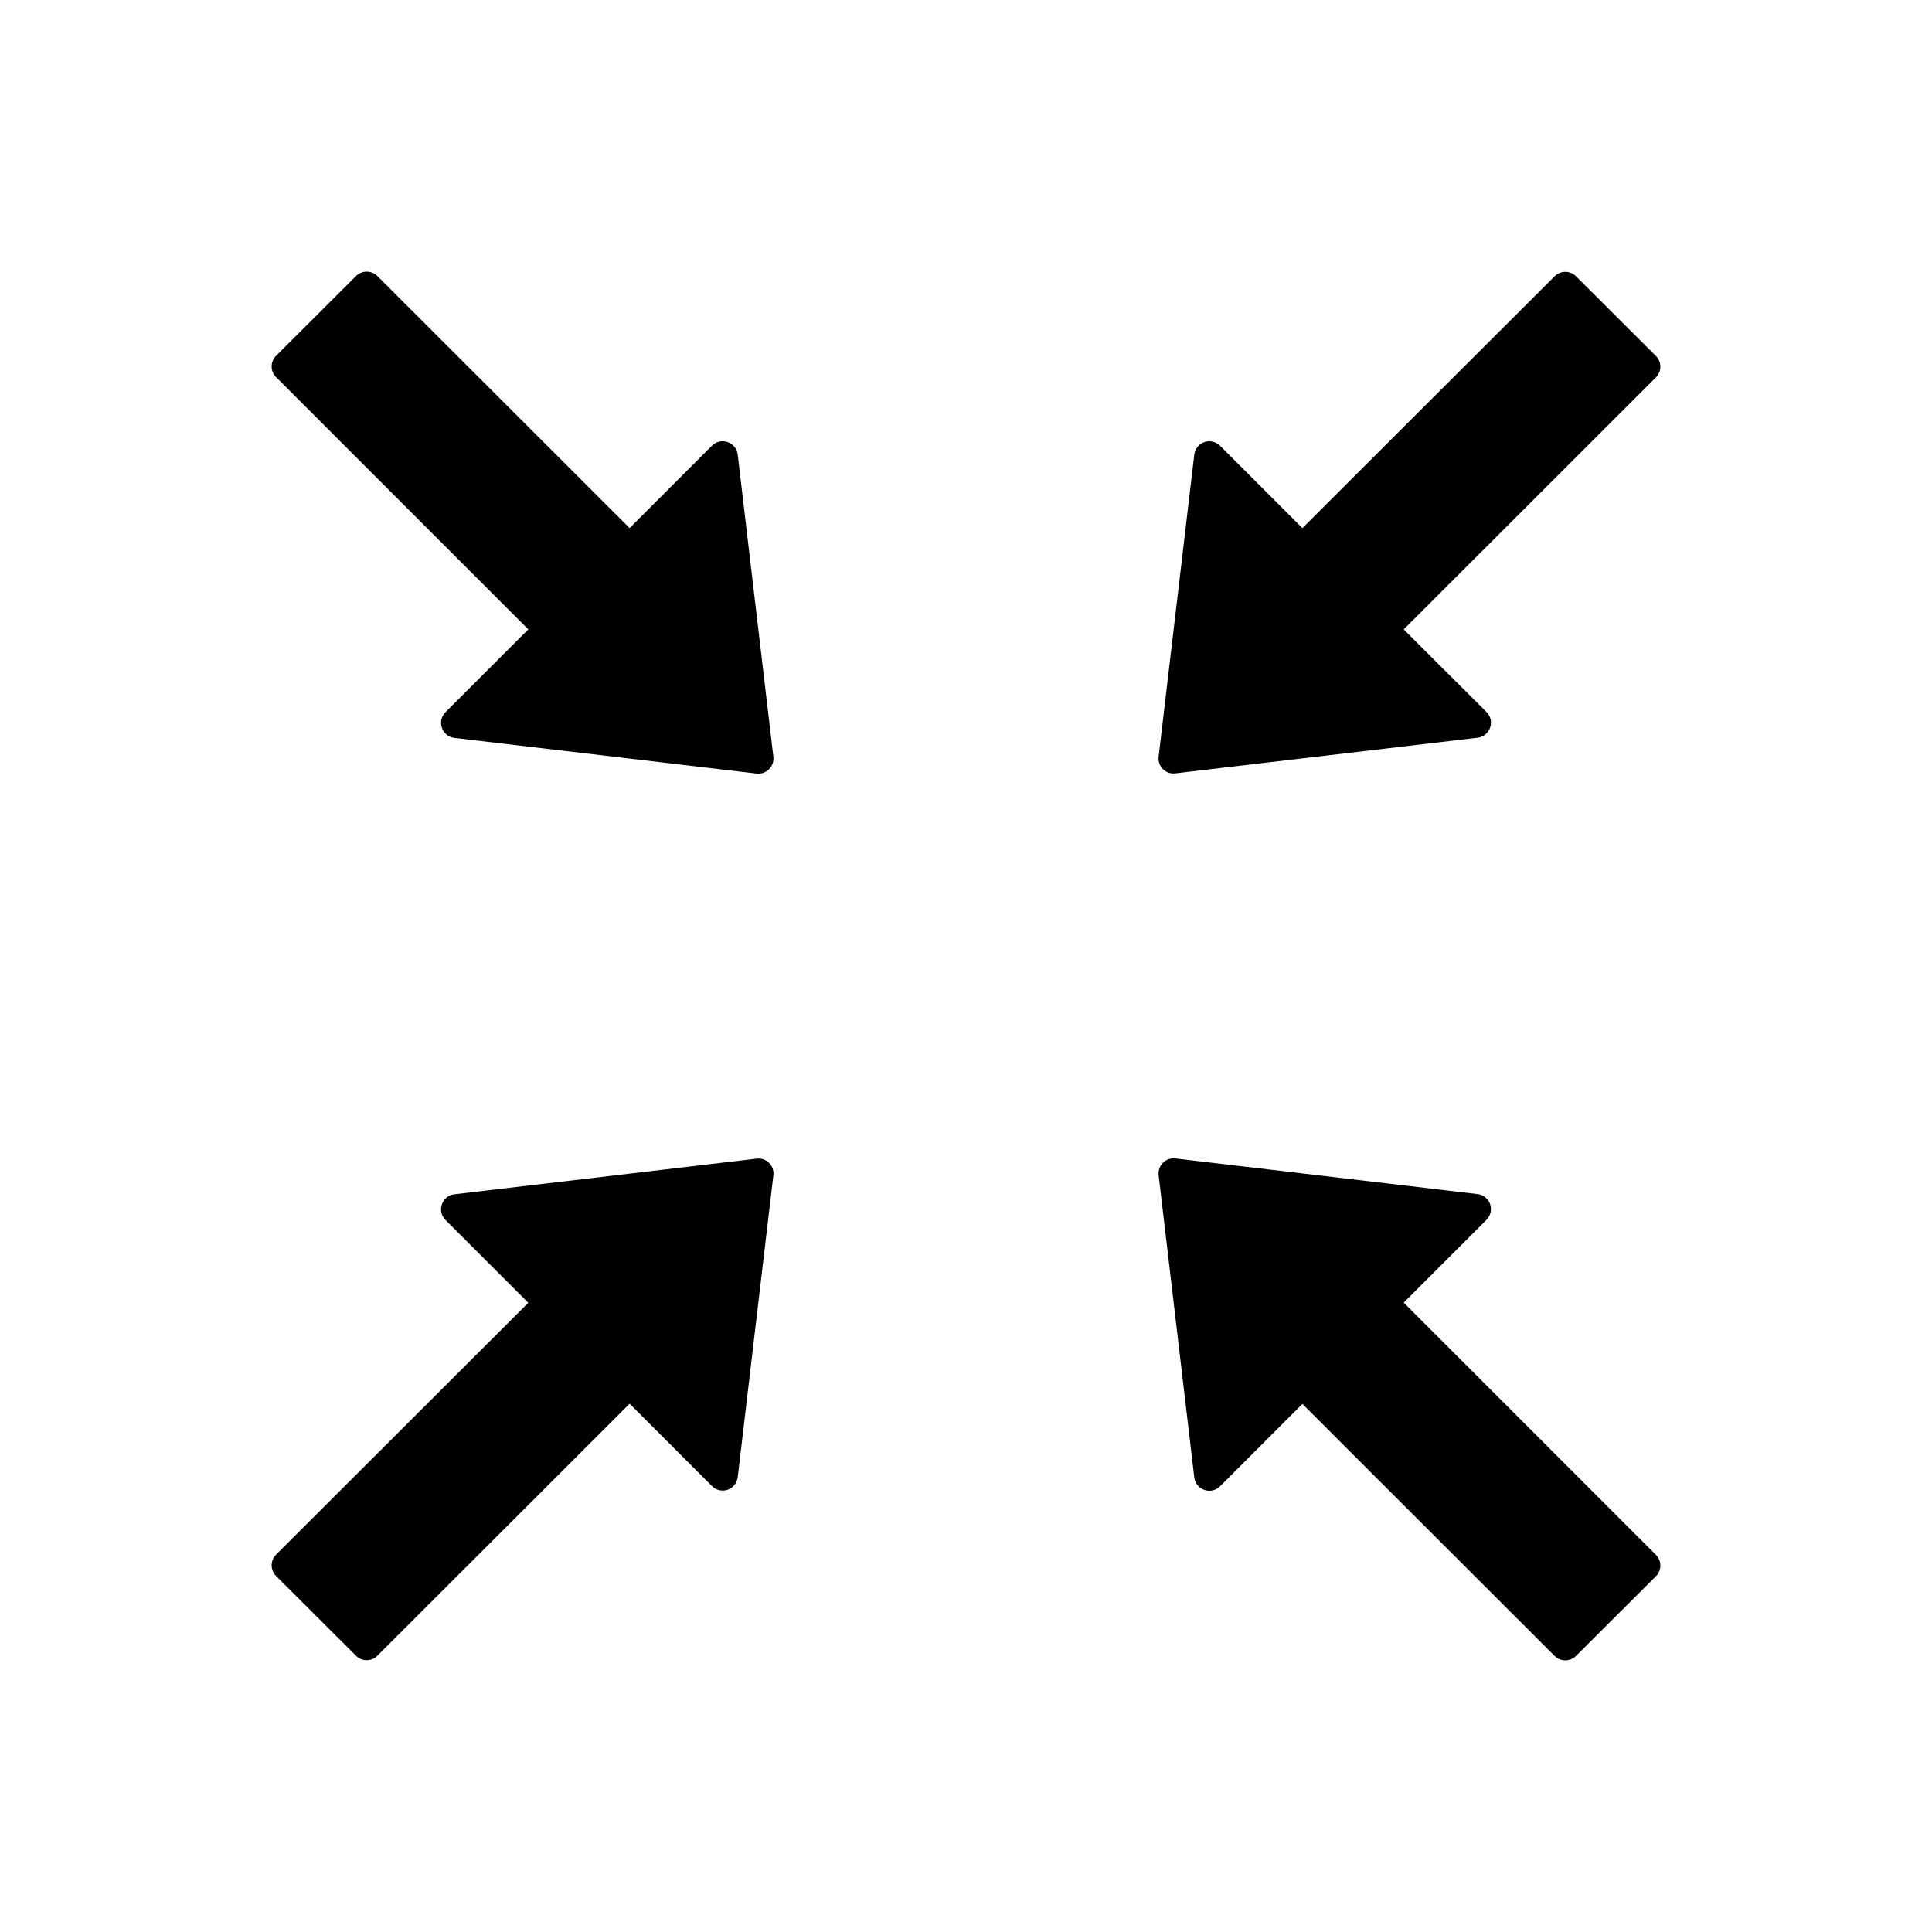
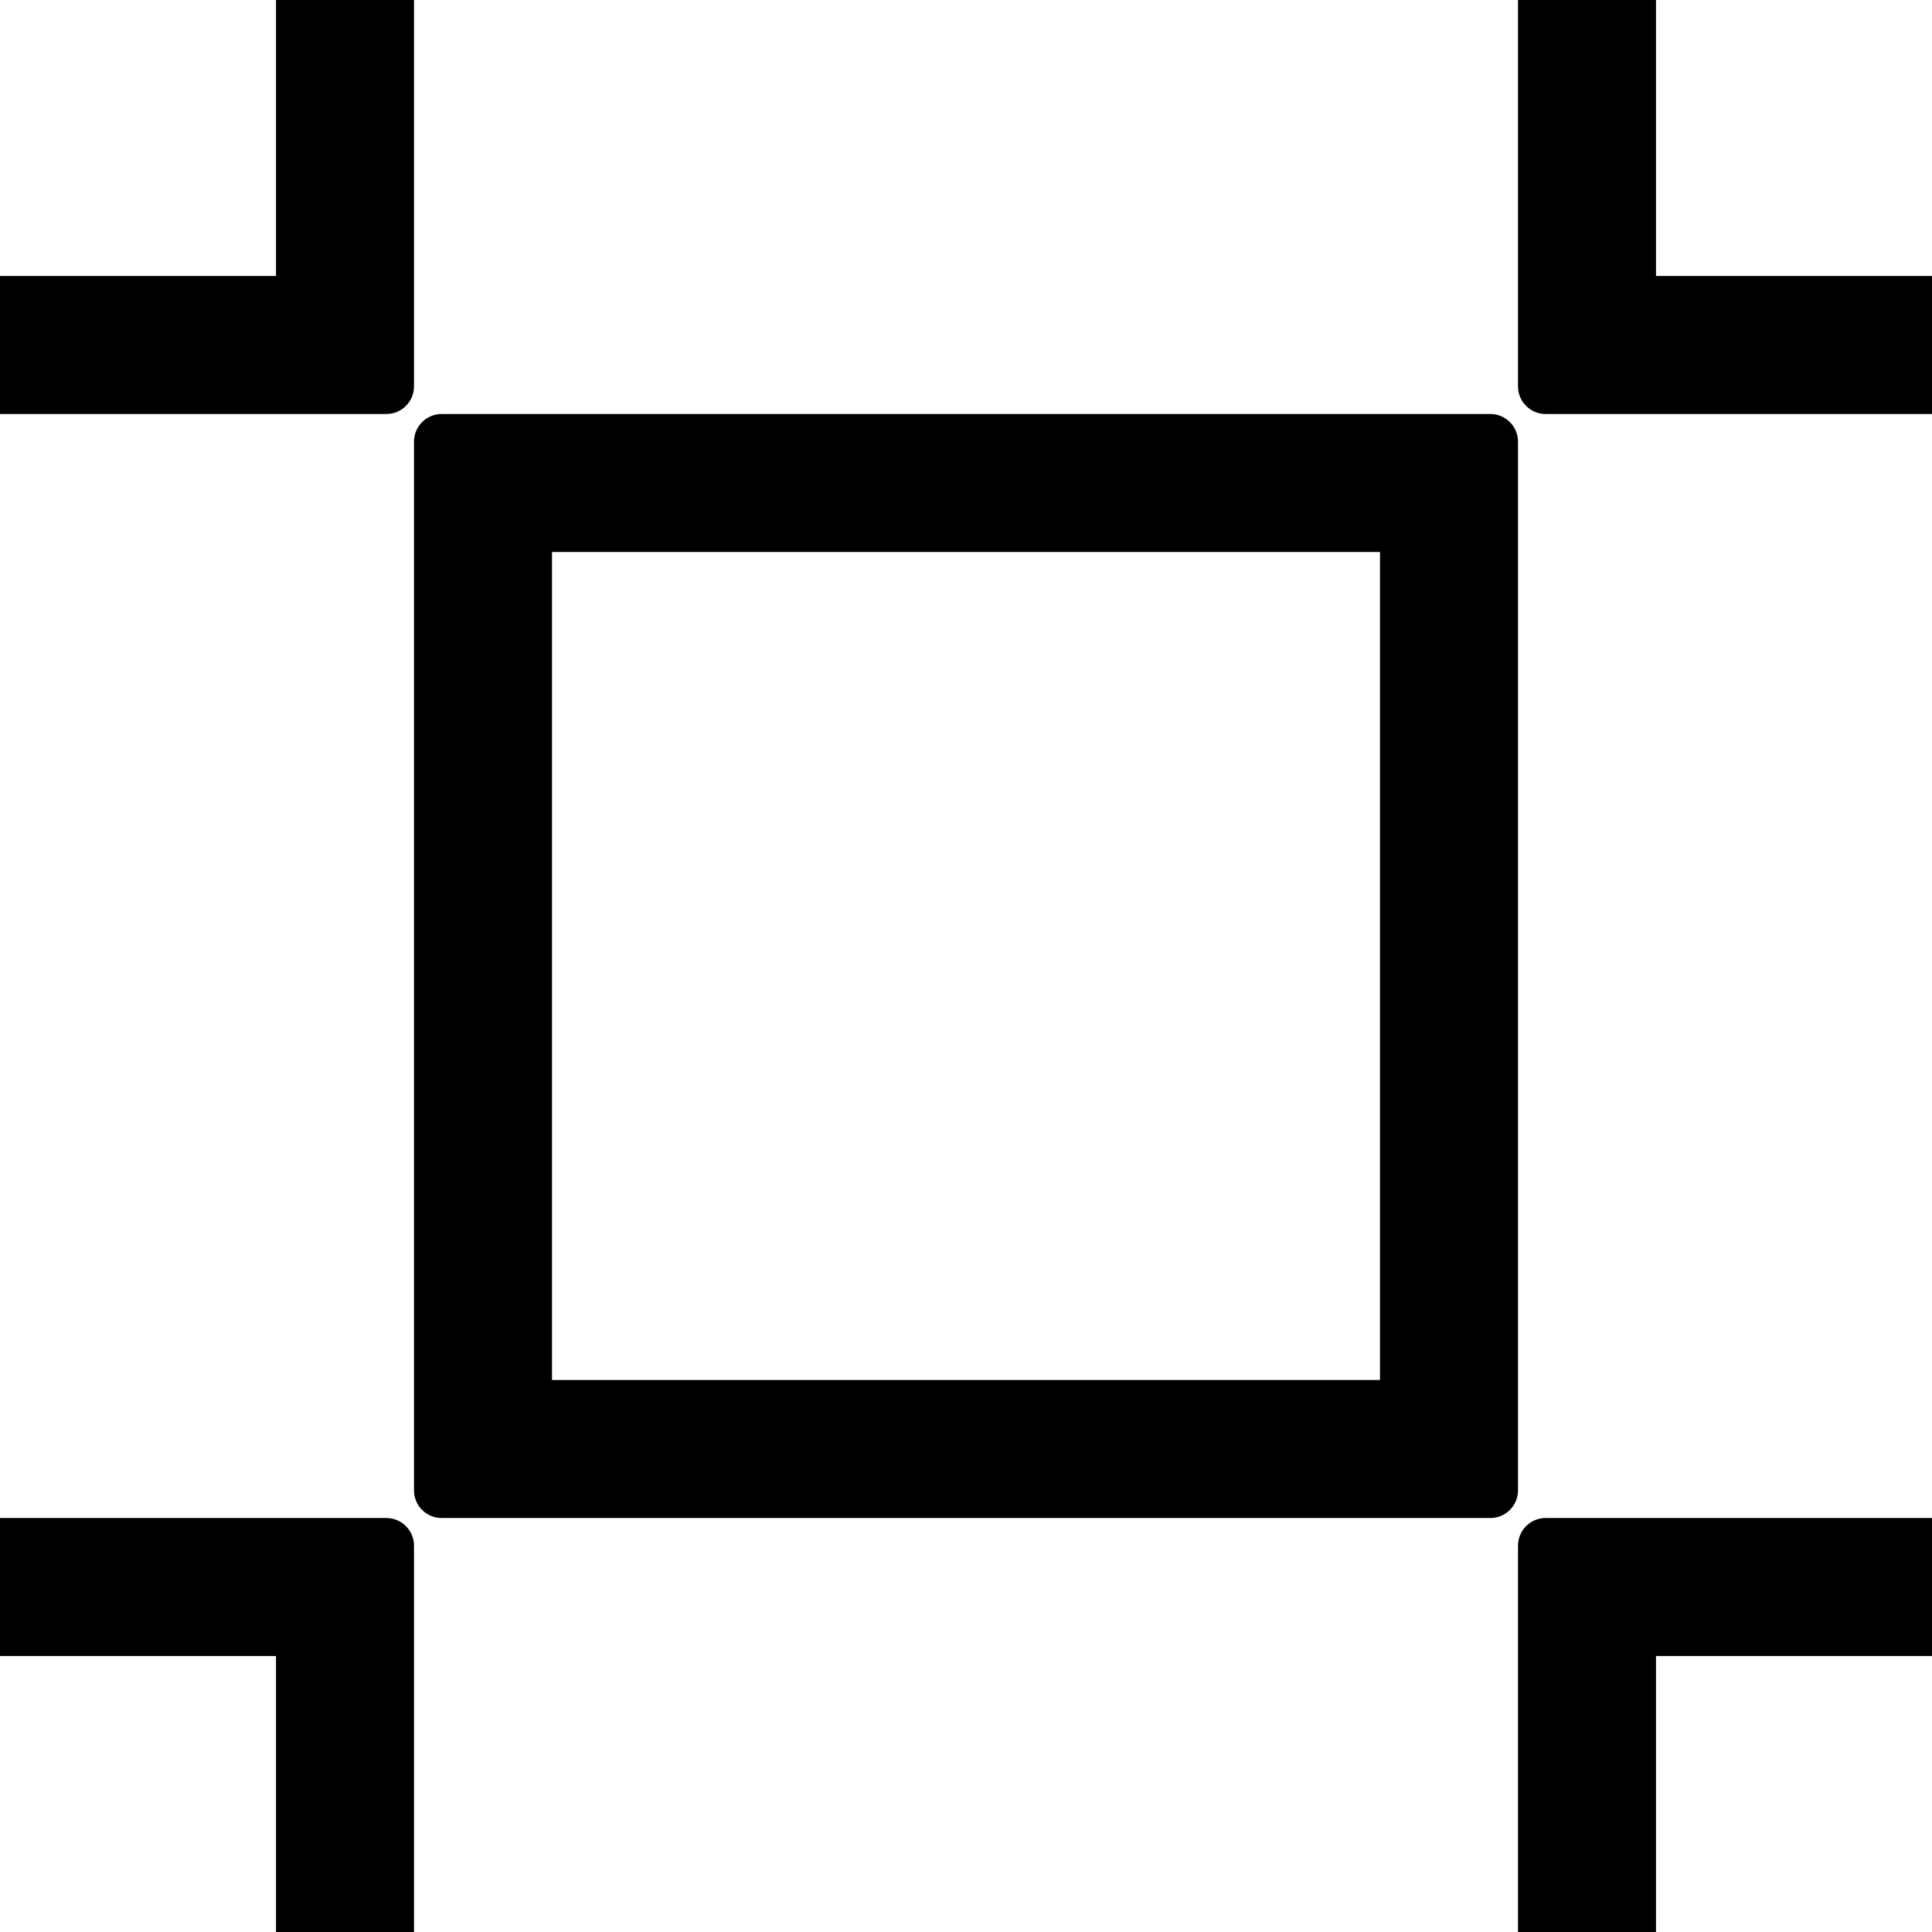
- <svg xmlns="http://www.w3.org/2000/svg" viewBox="0 0 1024 1024">
-   <path d="M391 240.9c-.8-6.6-8.9-9.4-13.6-4.7l-43.7 43.7L200 146.3a8.03 8.03 0 00-11.3 0l-42.4 42.3a8.03 8.03 0 000 11.3L280 333.6l-43.9 43.9a8.01 8.01 0 004.7 13.6L401 410c5.1.6 9.5-3.7 8.9-8.9L391 240.9zm10.1 373.2L240.8 633c-6.6.8-9.4 8.9-4.7 13.6l43.9 43.9L146.3 824a8.03 8.03 0 000 11.3l42.4 42.3c3.1 3.1 8.2 3.1 11.3 0L333.7 744l43.7 43.7A8.01 8.01 0 00391 783l18.9-160.1c.6-5.1-3.7-9.4-8.8-8.8zm221.8-204.2L783.2 391c6.6-.8 9.4-8.9 4.7-13.6L744 333.6 877.7 200c3.1-3.1 3.1-8.2 0-11.3l-42.4-42.3a8.03 8.03 0 00-11.3 0L690.3 279.9l-43.7-43.7a8.01 8.01 0 00-13.6 4.7L614.1 401c-.6 5.2 3.7 9.5 8.8 8.9zM744 690.4l43.9-43.9a8.01 8.01 0 00-4.7-13.6L623 614c-5.1-.6-9.5 3.7-8.9 8.9L633 783.1c.8 6.6 8.9 9.4 13.6 4.7l43.7-43.7L824 877.7c3.1 3.1 8.2 3.1 11.3 0l42.4-42.3c3.1-3.1 3.1-8.2 0-11.3L744 690.4z" />
+ <svg viewBox="64 64 896 896">
+   <path d="M243.2 768c7.04 0 12.8 5.76 12.8 12.8V960h-64V832H64v-64h179.2zm716.8 0v64H832v128h-64V780.8c0-7.04 5.76-12.8 12.8-12.8H960zM755.2 256c7.04 0 12.8 5.76 12.8 12.8v486.4a12.8 12.8 0 0 1-12.8 12.8H268.8a12.8 12.8 0 0 1-12.8-12.8V268.8c0-7.04 5.76-12.8 12.8-12.8h486.4zM704 320H320v384h384V320zM832 64v128h128v64H780.8a12.8 12.8 0 0 1-12.8-12.8V64h64zm-576 0v179.2a12.8 12.8 0 0 1-12.8 12.8H64v-64h128V64h64z" />
</svg>
